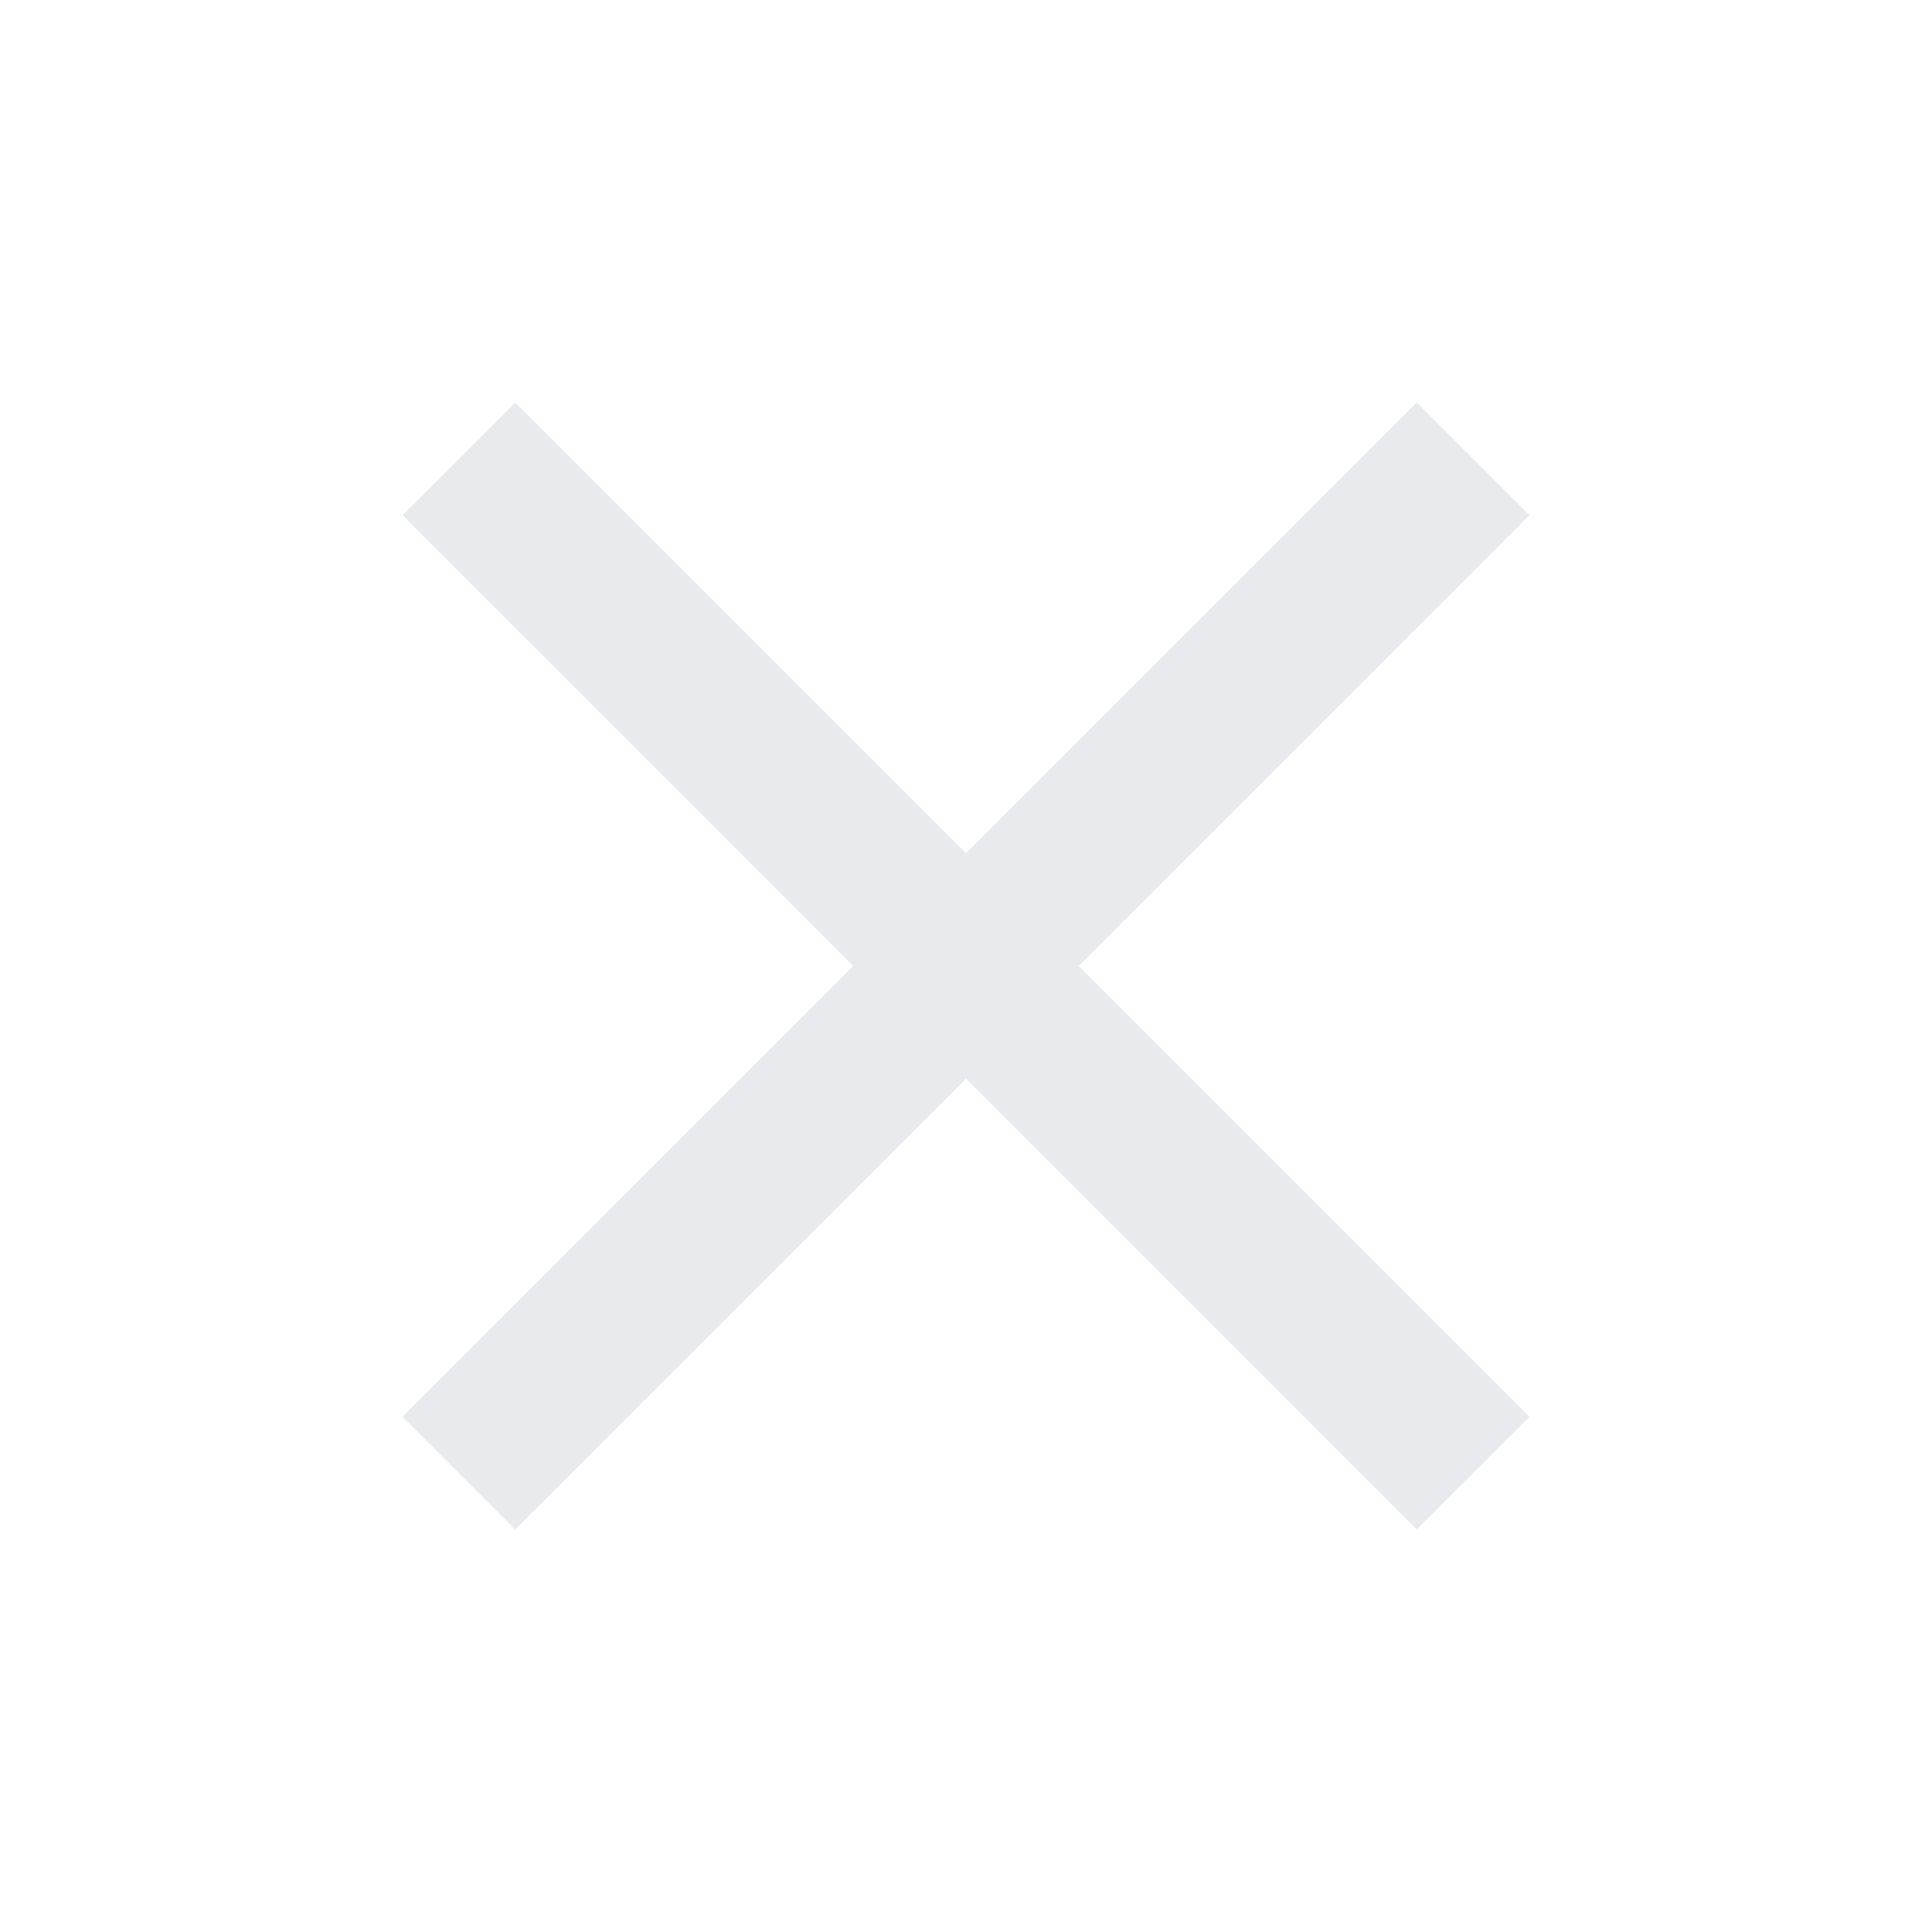
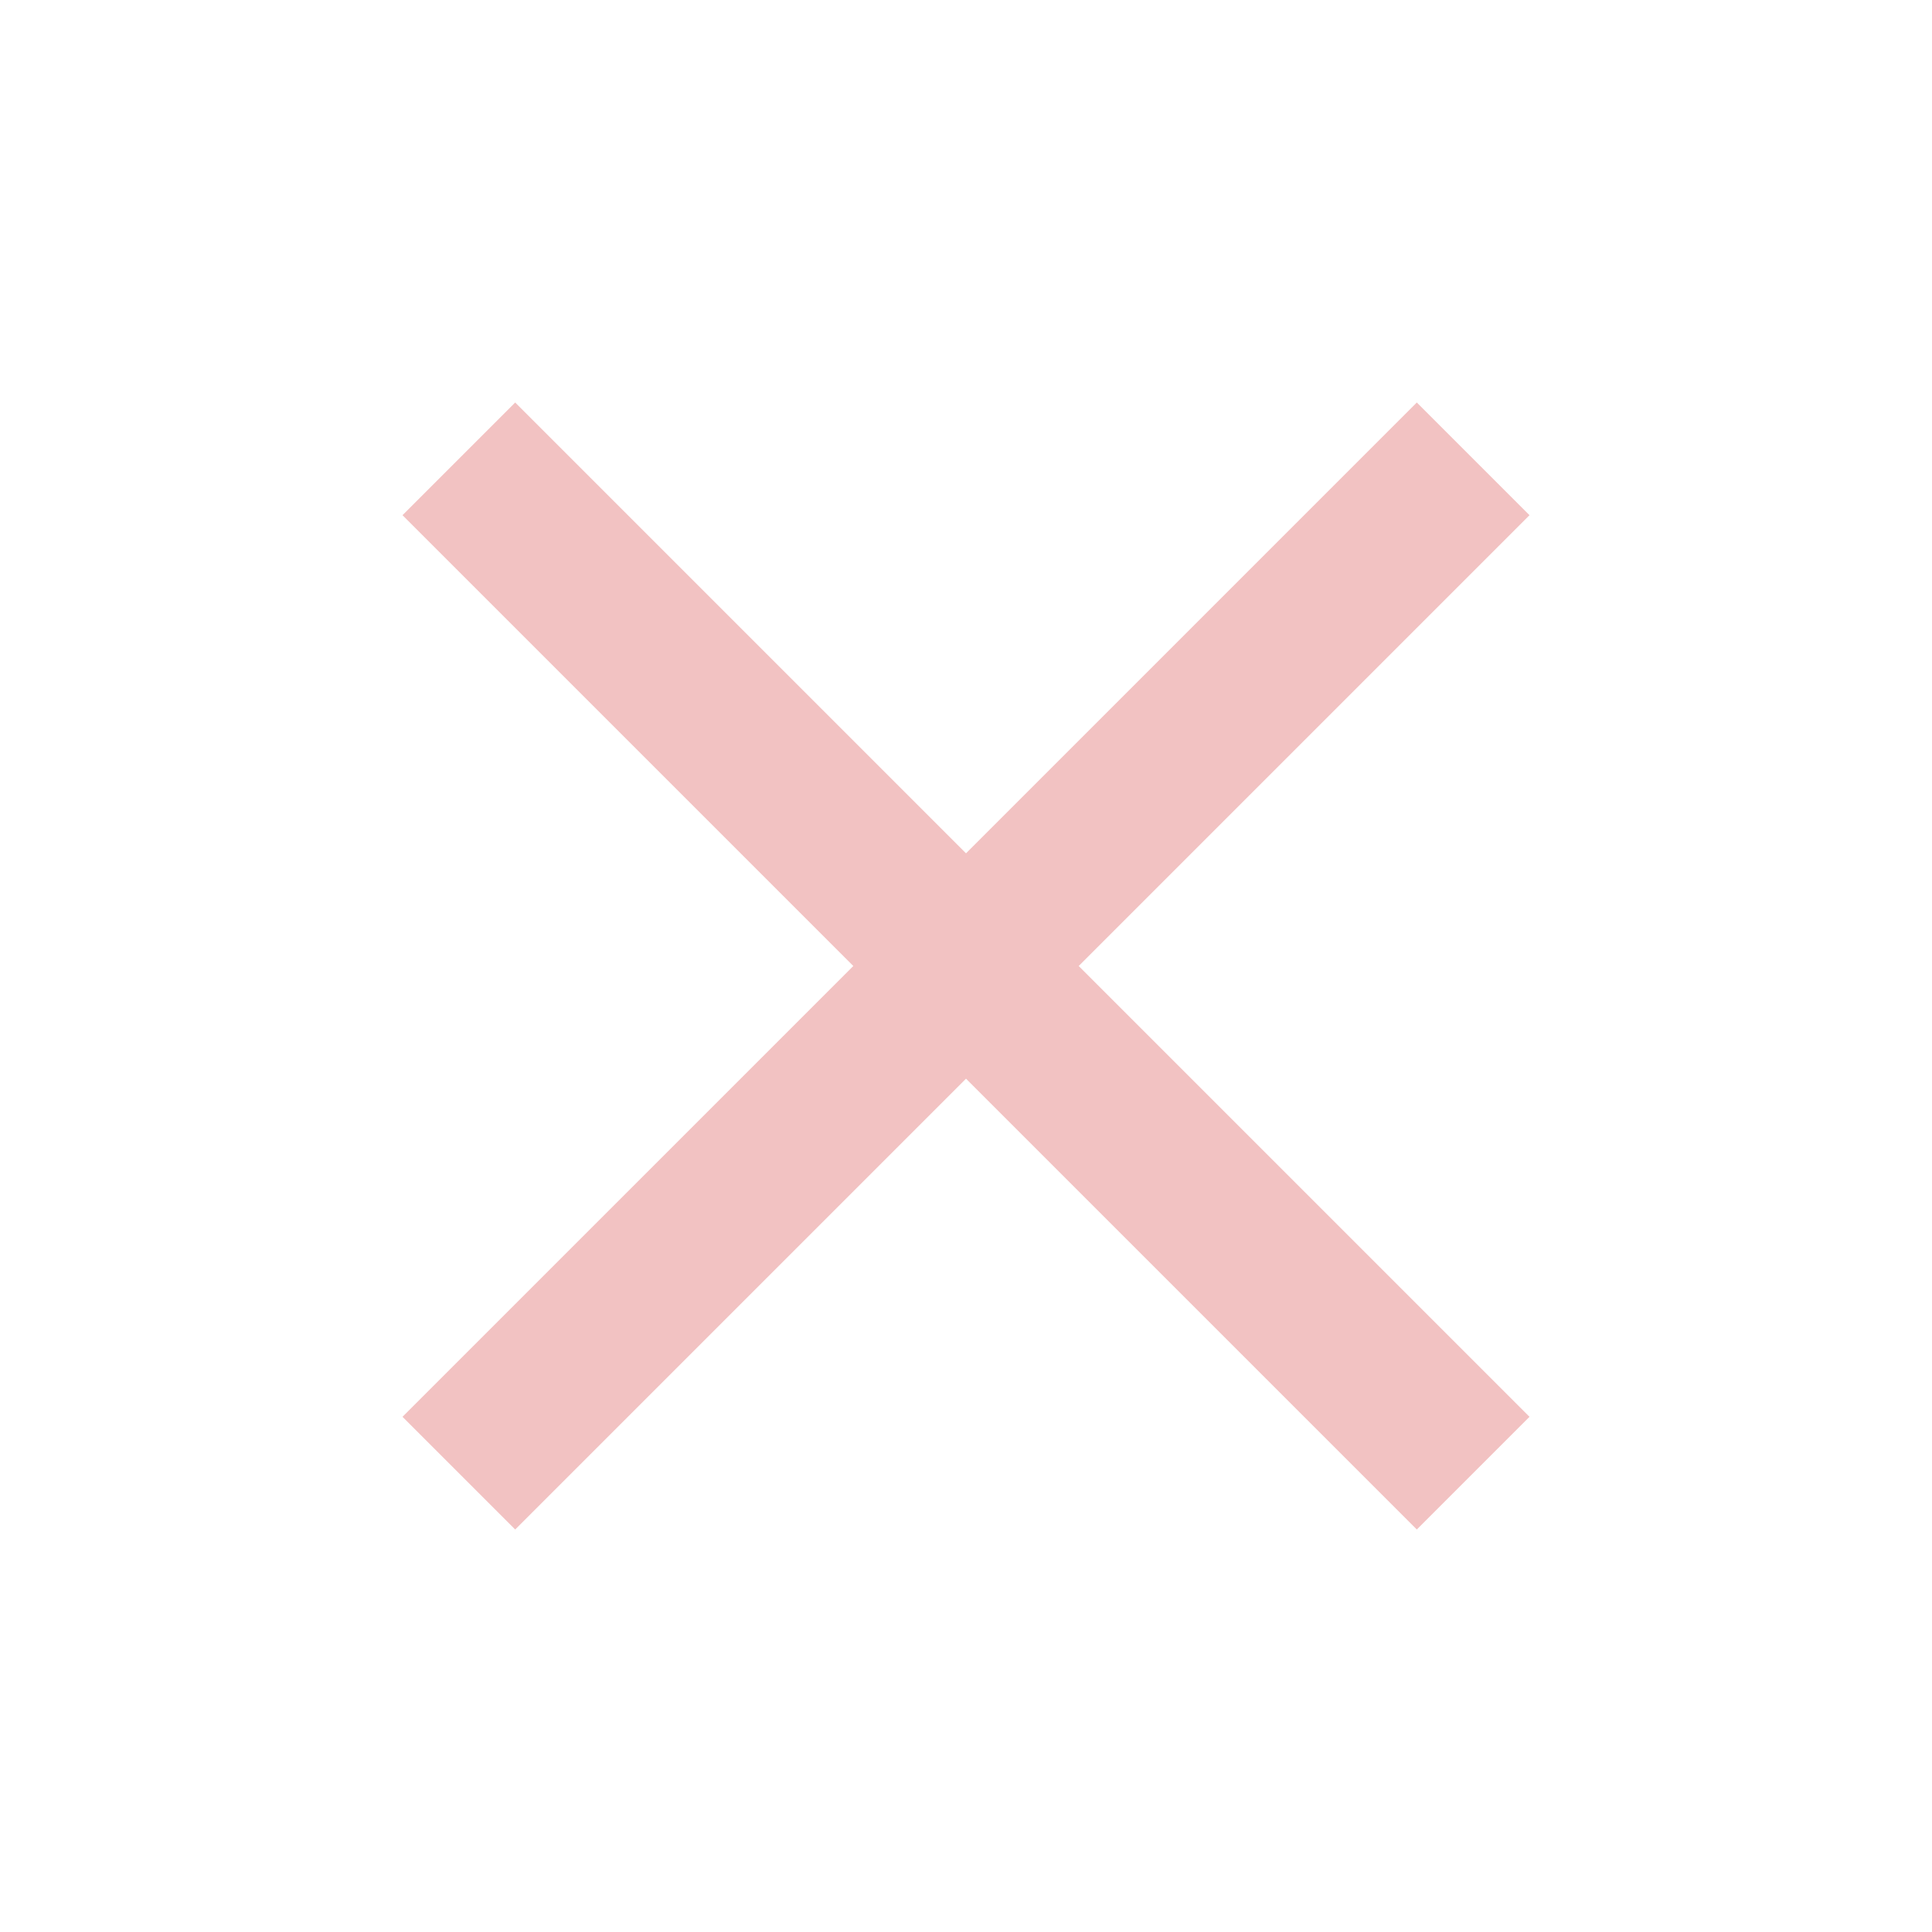
- <svg xmlns="http://www.w3.org/2000/svg" height="24px" viewBox="0 -960 960 960" width="24px" fill="#e8eaed">
+ <svg xmlns="http://www.w3.org/2000/svg" height="24px" viewBox="0 -960 960 960" width="24px" fill="#f2c2c2">
  <path d="m256-200-56-56 224-224-224-224 56-56 224 224 224-224 56 56-224 224 224 224-56 56-224-224-224 224Z" />
</svg>
